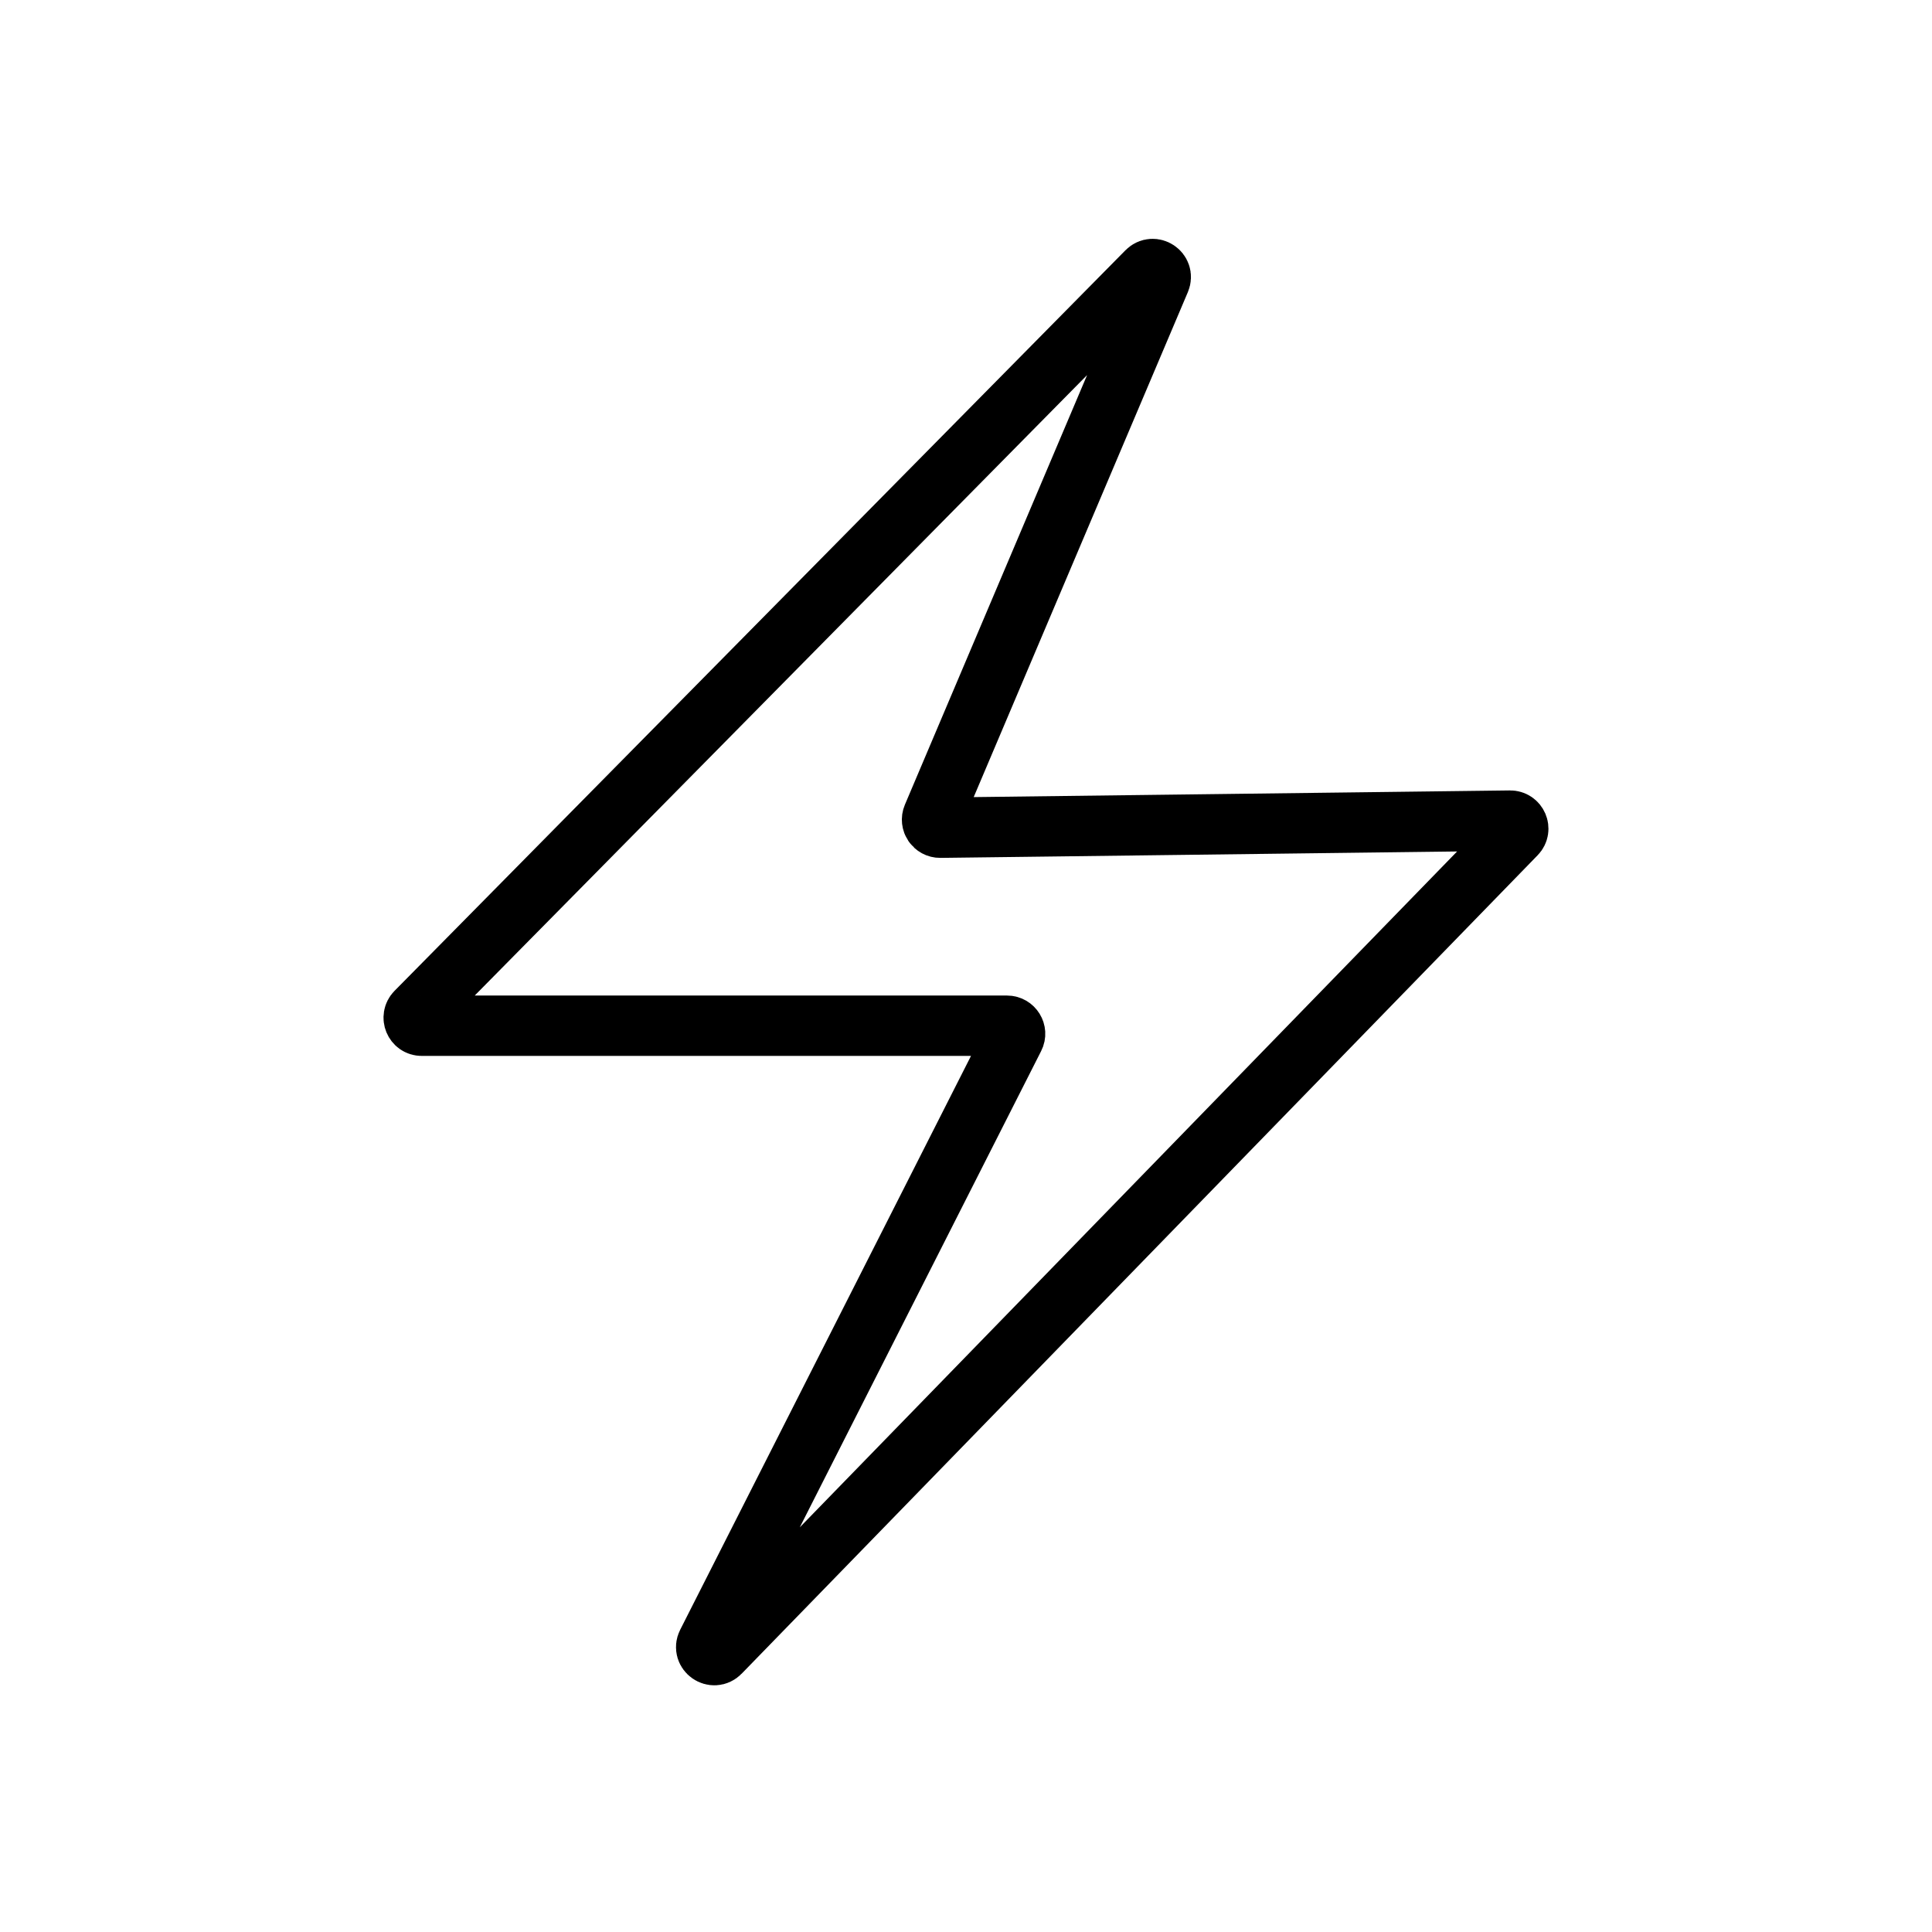
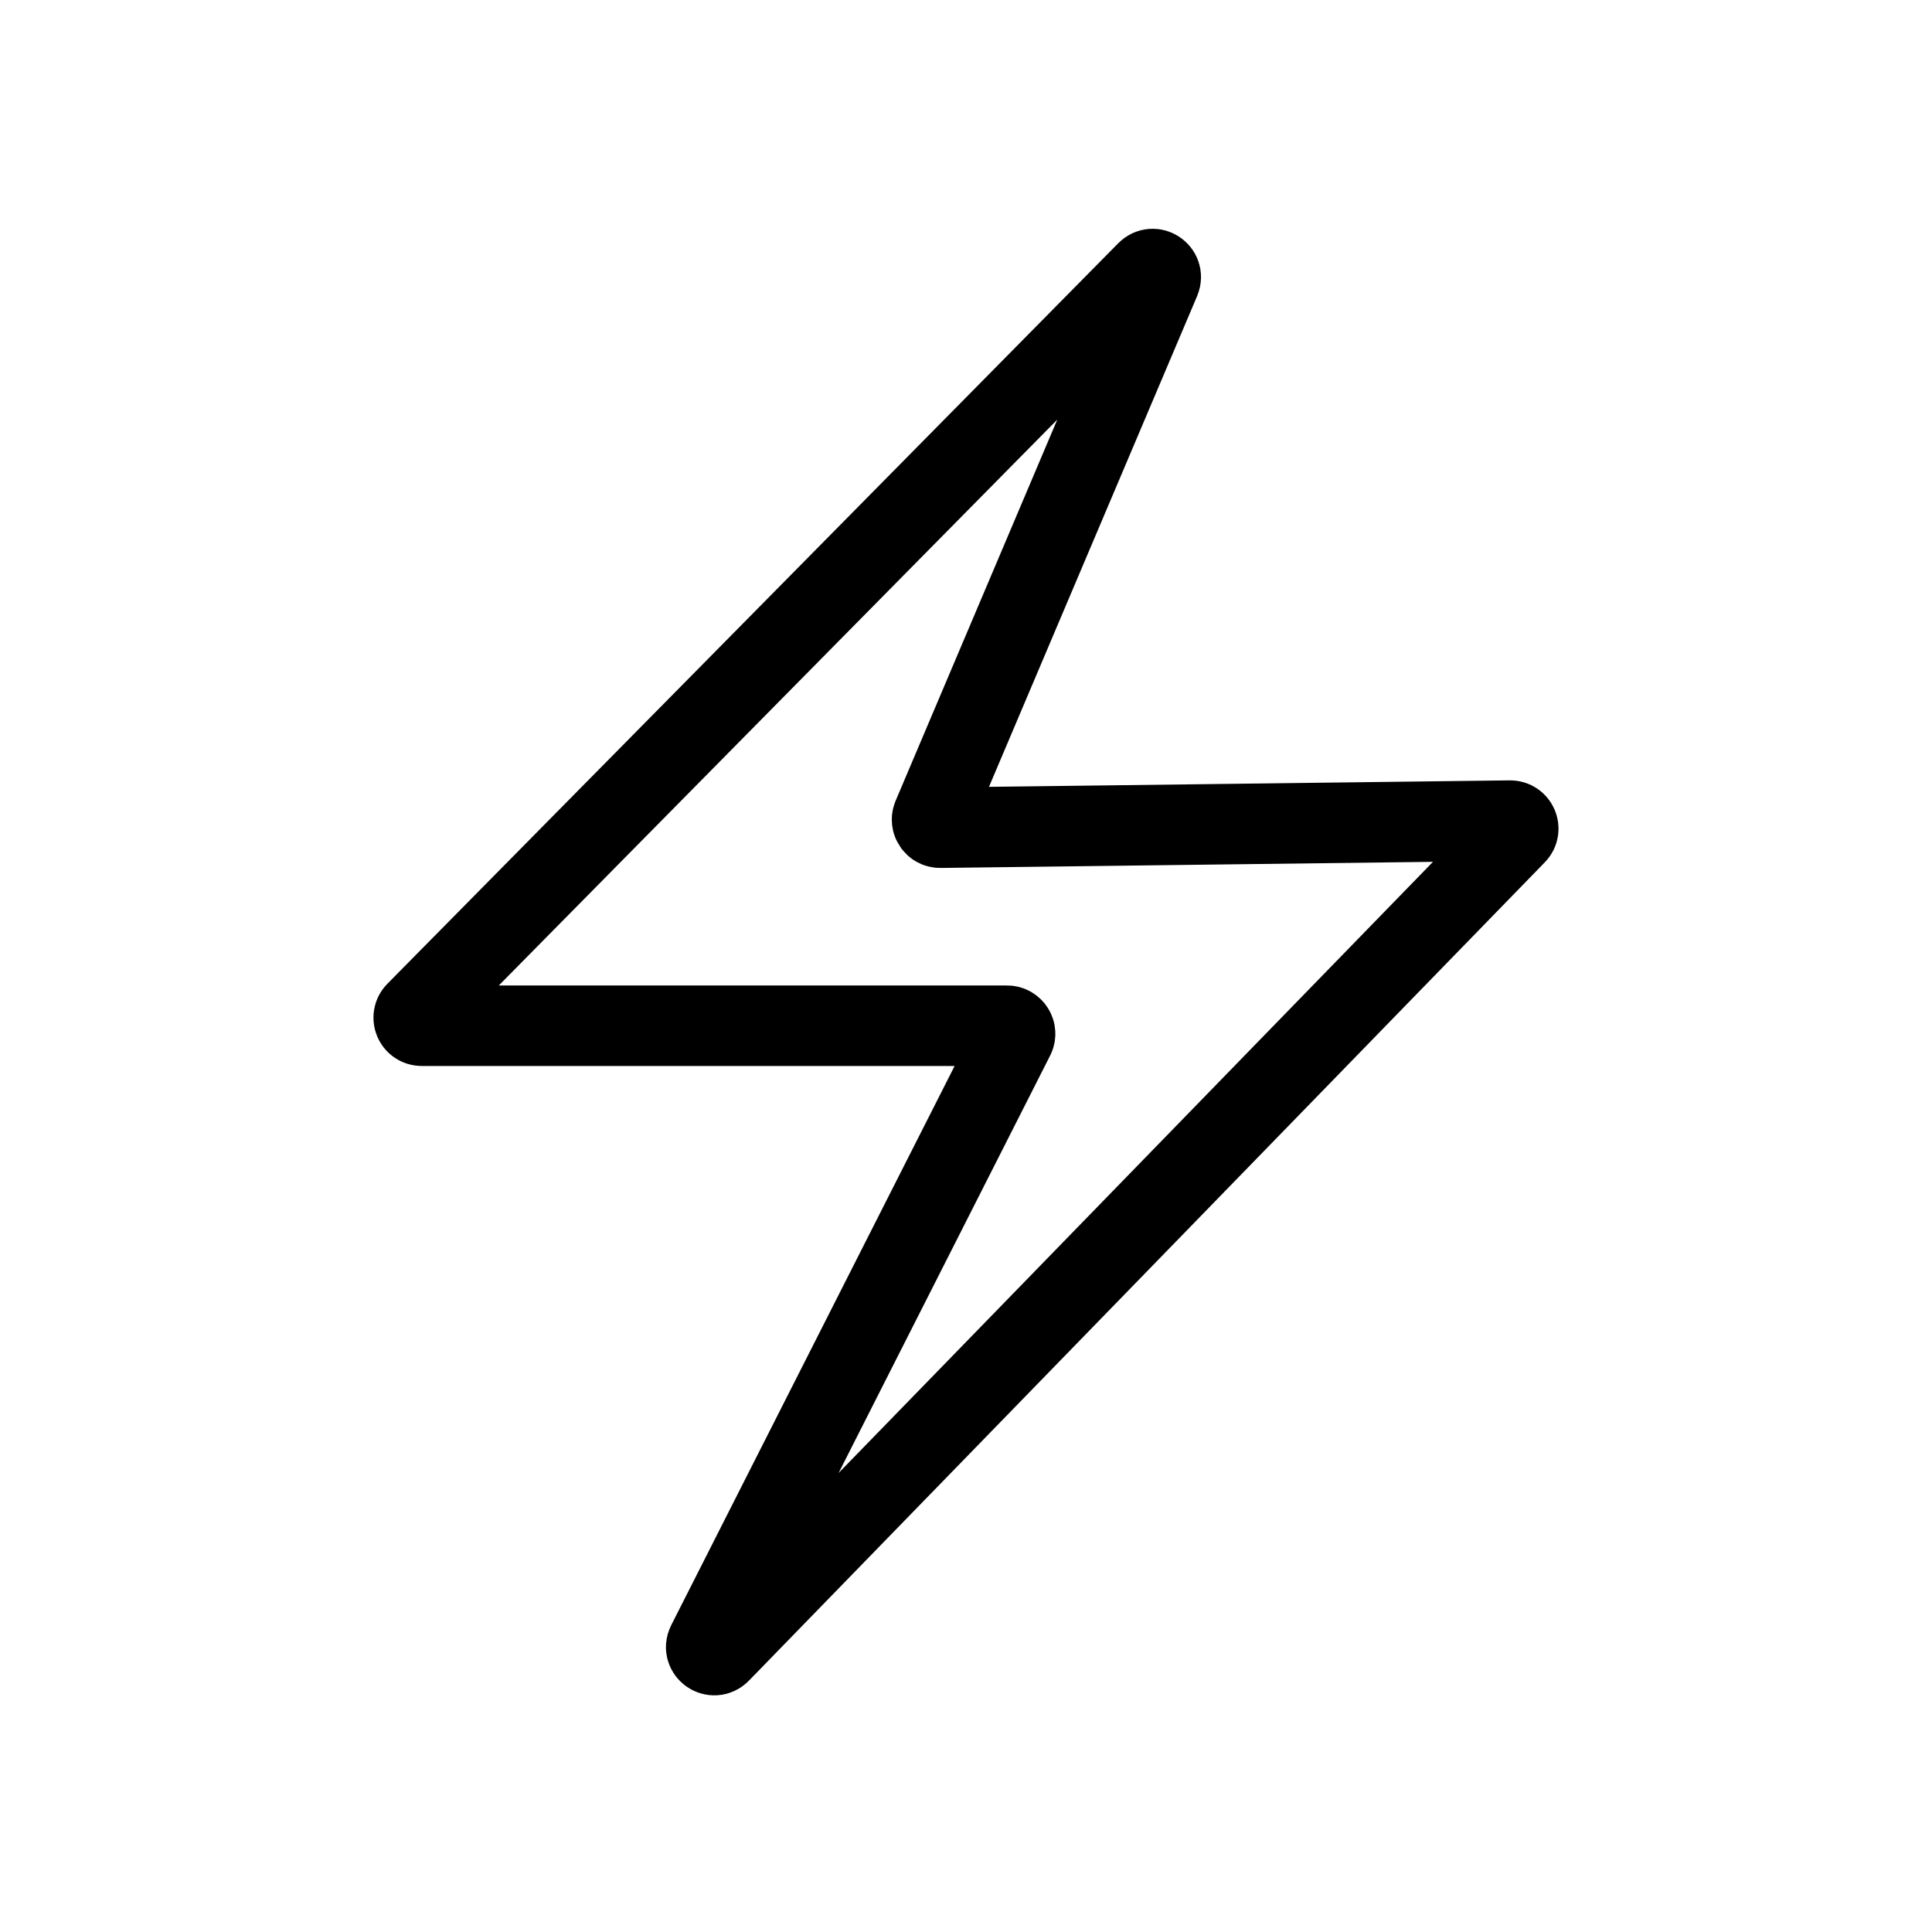
<svg xmlns="http://www.w3.org/2000/svg" width="24" height="24" viewBox="0 0 24 24" fill="none">
-   <path d="M18.832 10.363L8.945 20.529C8.865 20.612 8.732 20.517 8.784 20.415L12.599 12.887C12.633 12.821 12.584 12.742 12.51 12.742H5.239C5.15 12.742 5.106 12.635 5.168 12.572L14.248 3.372C14.326 3.294 14.454 3.38 14.411 3.482L11.586 10.143C11.558 10.209 11.608 10.283 11.68 10.282L18.759 10.194C18.848 10.193 18.894 10.3 18.832 10.363Z" stroke="black" stroke-width="0.75" />
+   <path d="M18.832 10.363L8.945 20.529C8.865 20.612 8.732 20.517 8.784 20.415L12.599 12.887C12.633 12.821 12.584 12.742 12.51 12.742H5.239C5.15 12.742 5.106 12.635 5.168 12.572L14.248 3.372C14.326 3.294 14.454 3.38 14.411 3.482L11.586 10.143C11.558 10.209 11.608 10.283 11.68 10.282L18.759 10.194C18.848 10.193 18.894 10.3 18.832 10.363Z" stroke="black" />
</svg>
